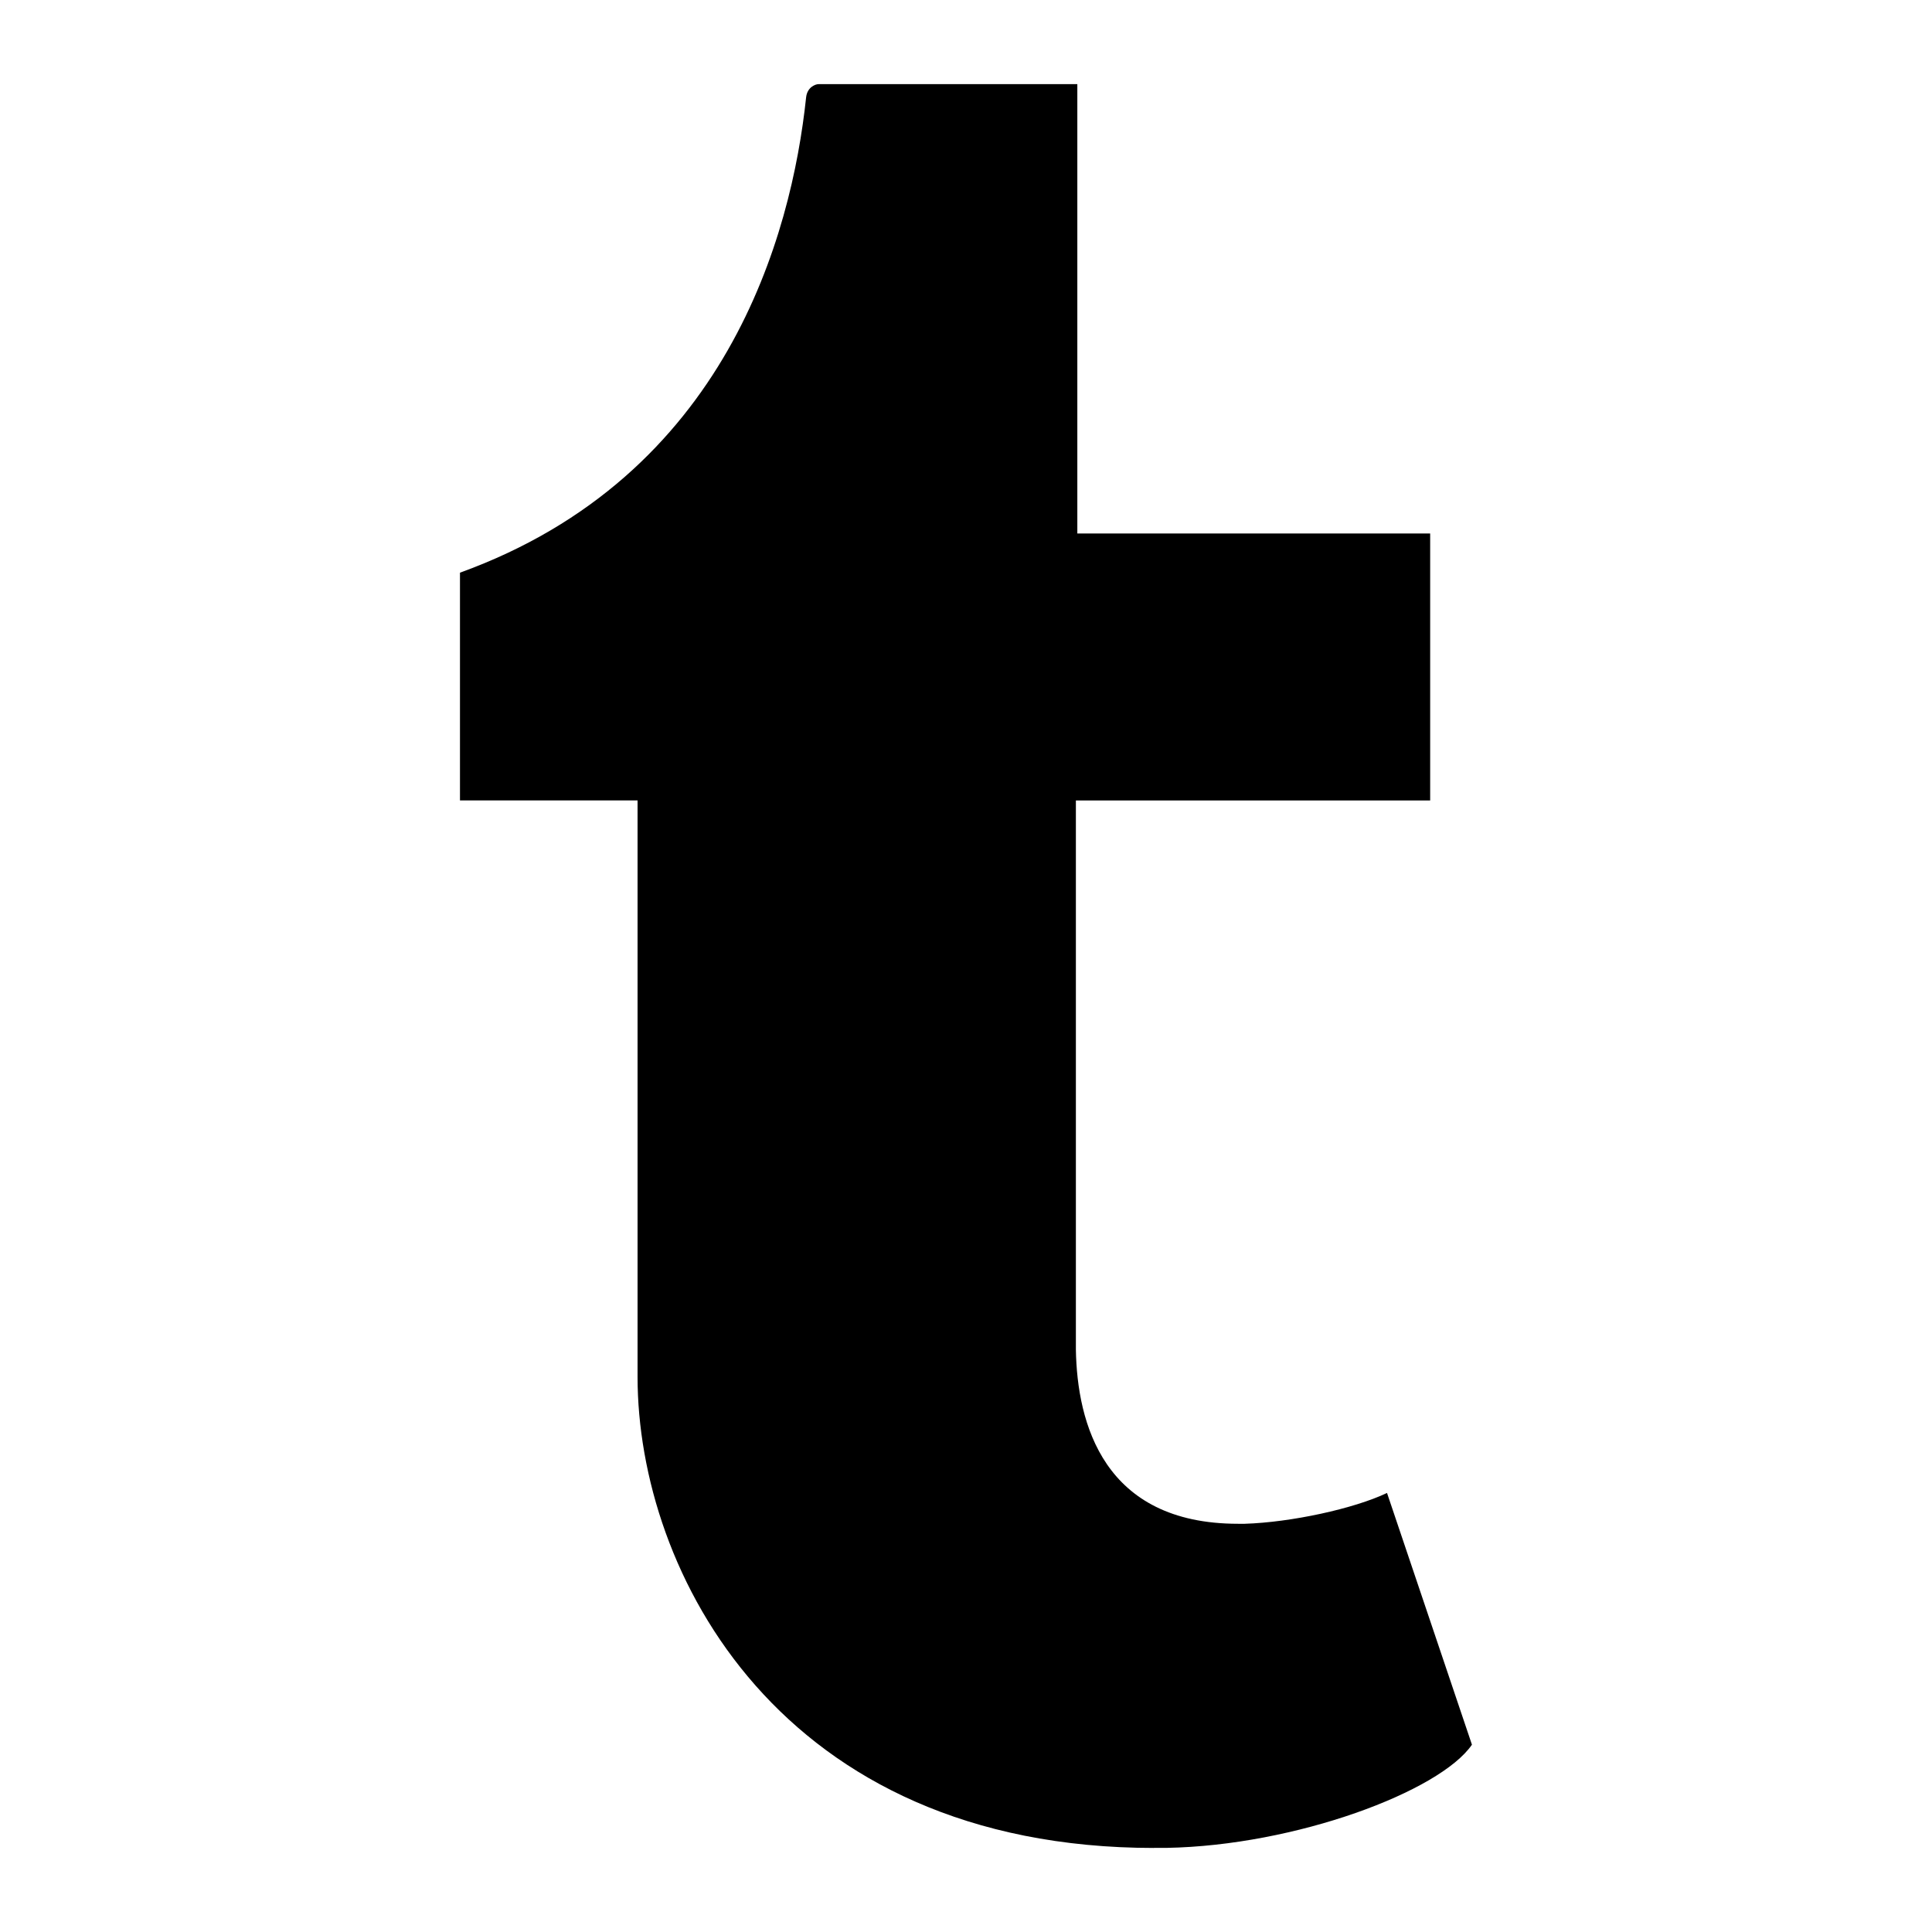
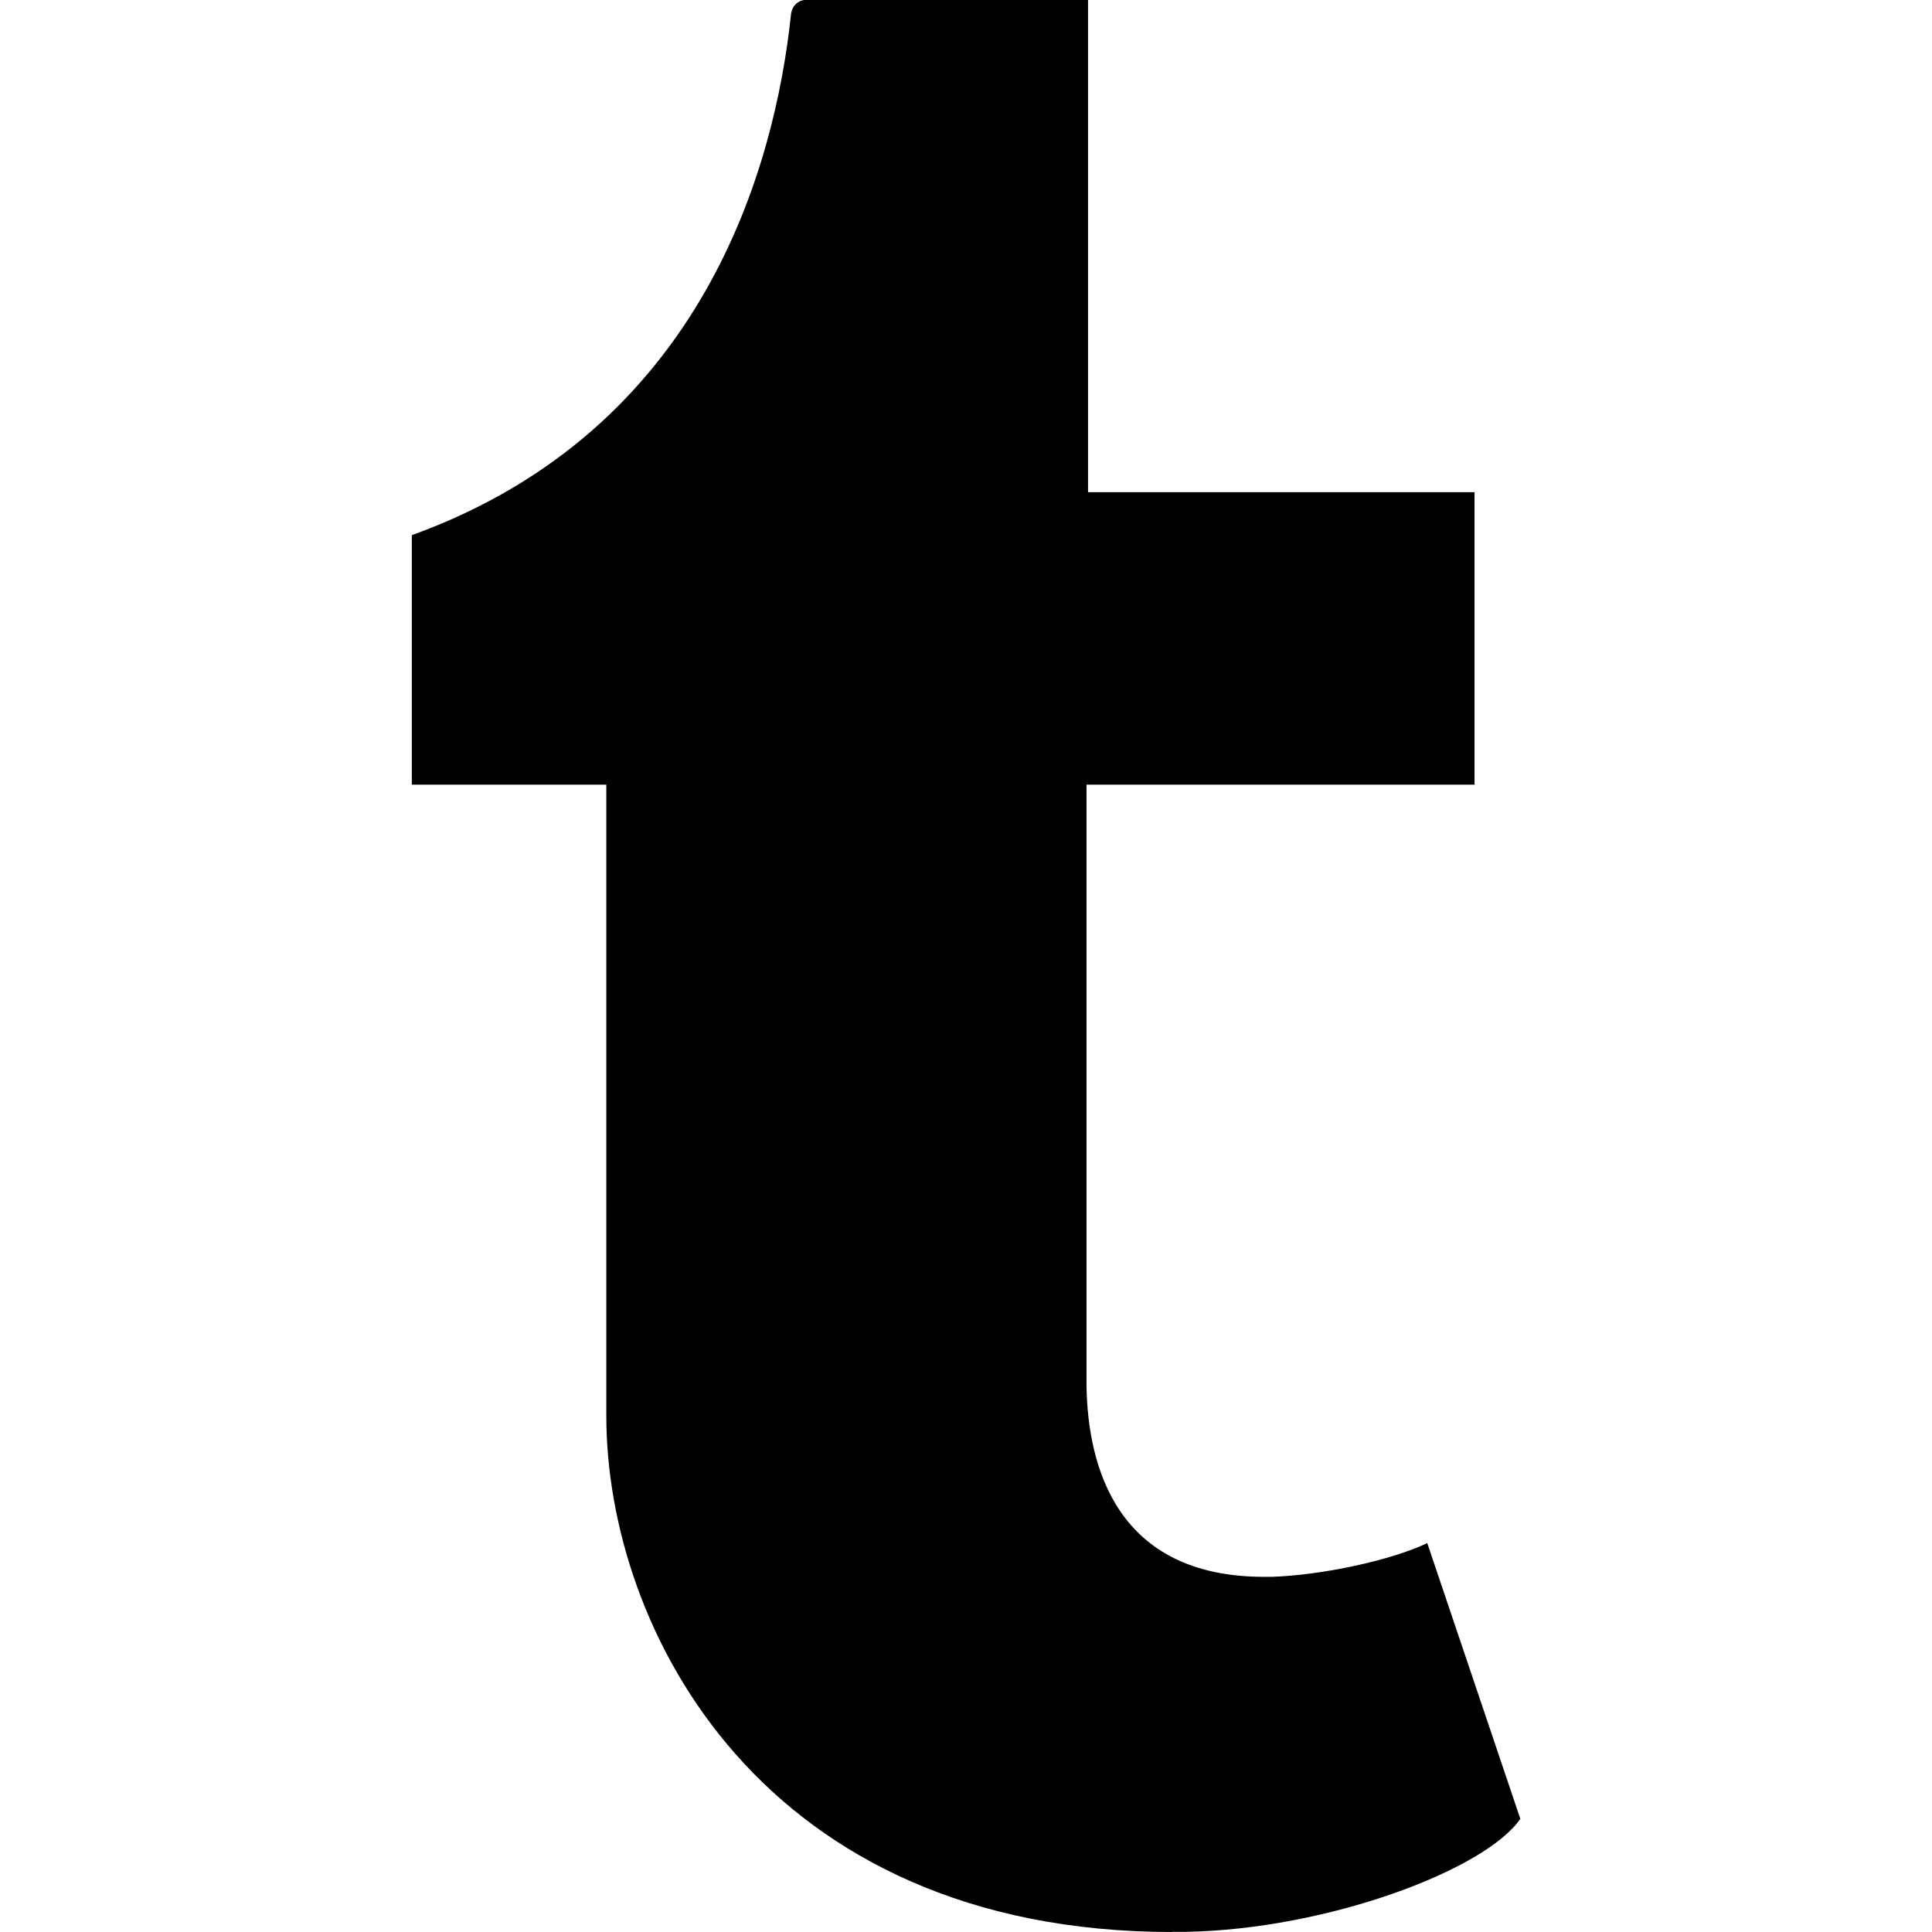
<svg xmlns="http://www.w3.org/2000/svg" viewBox="0 0 24 24">
-   <path d="m14.339 22.956c-4.65 0-6.419-3.429-6.419-5.853v-7.16h-2.206v-2.829c3.314-1.199 4.119-4.196 4.3-5.906.013-.117.105-.163.158-.163h3.211v5.582h4.383v3.317h-4.401v6.82c.015.914.342 2.165 2.015 2.165h.082c.576-.018 1.357-.187 1.768-.383l1.055 3.127c-.398.581-2.191 1.254-3.794 1.282h-.163z" fill-rule="evenodd" />
+   <path d="m14.563 24c-5.093 0-7.031-3.756-7.031-6.411v-7.842h-2.416v-3.099c3.63-1.313 4.512-4.596 4.71-6.469.014-.128.115-.179.173-.179h3.517v6.114h4.801v3.633h-4.82v7.47c.016 1.001.375 2.371 2.207 2.371h.09c.631-.02 1.486-.205 1.936-.419l1.156 3.425c-.436.636-2.4 1.374-4.156 1.404h-.178z" />
</svg>
